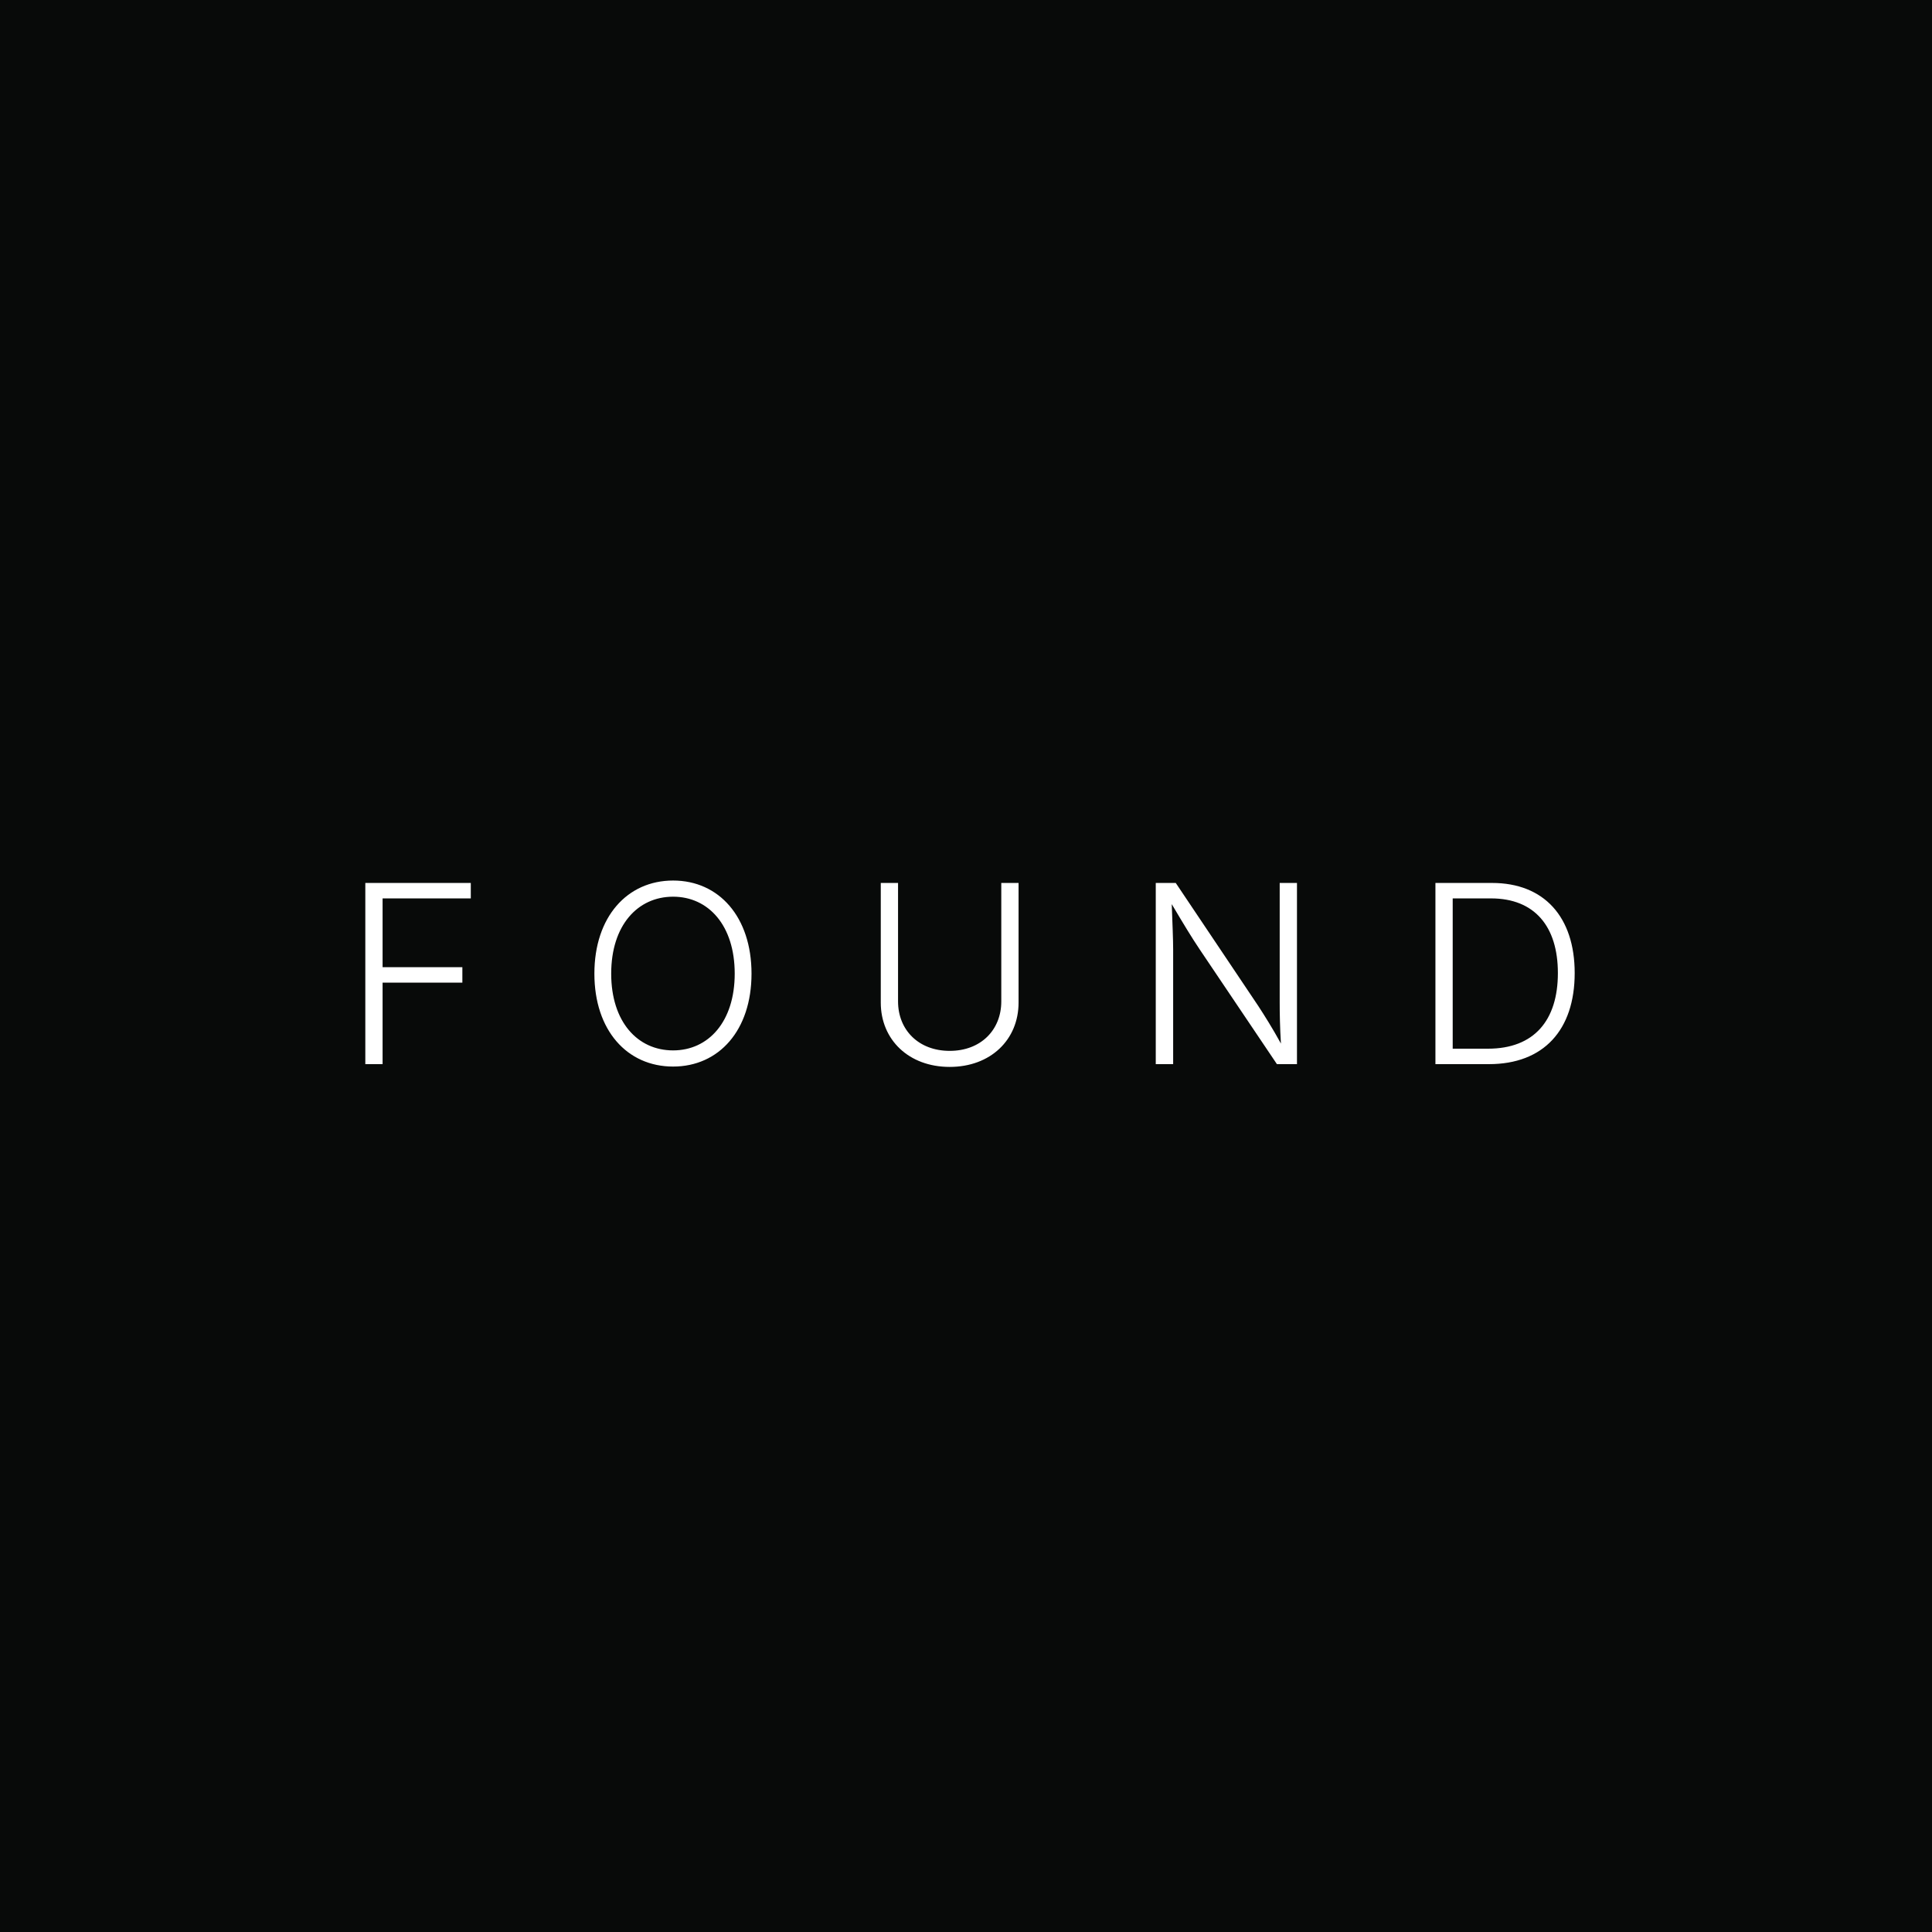
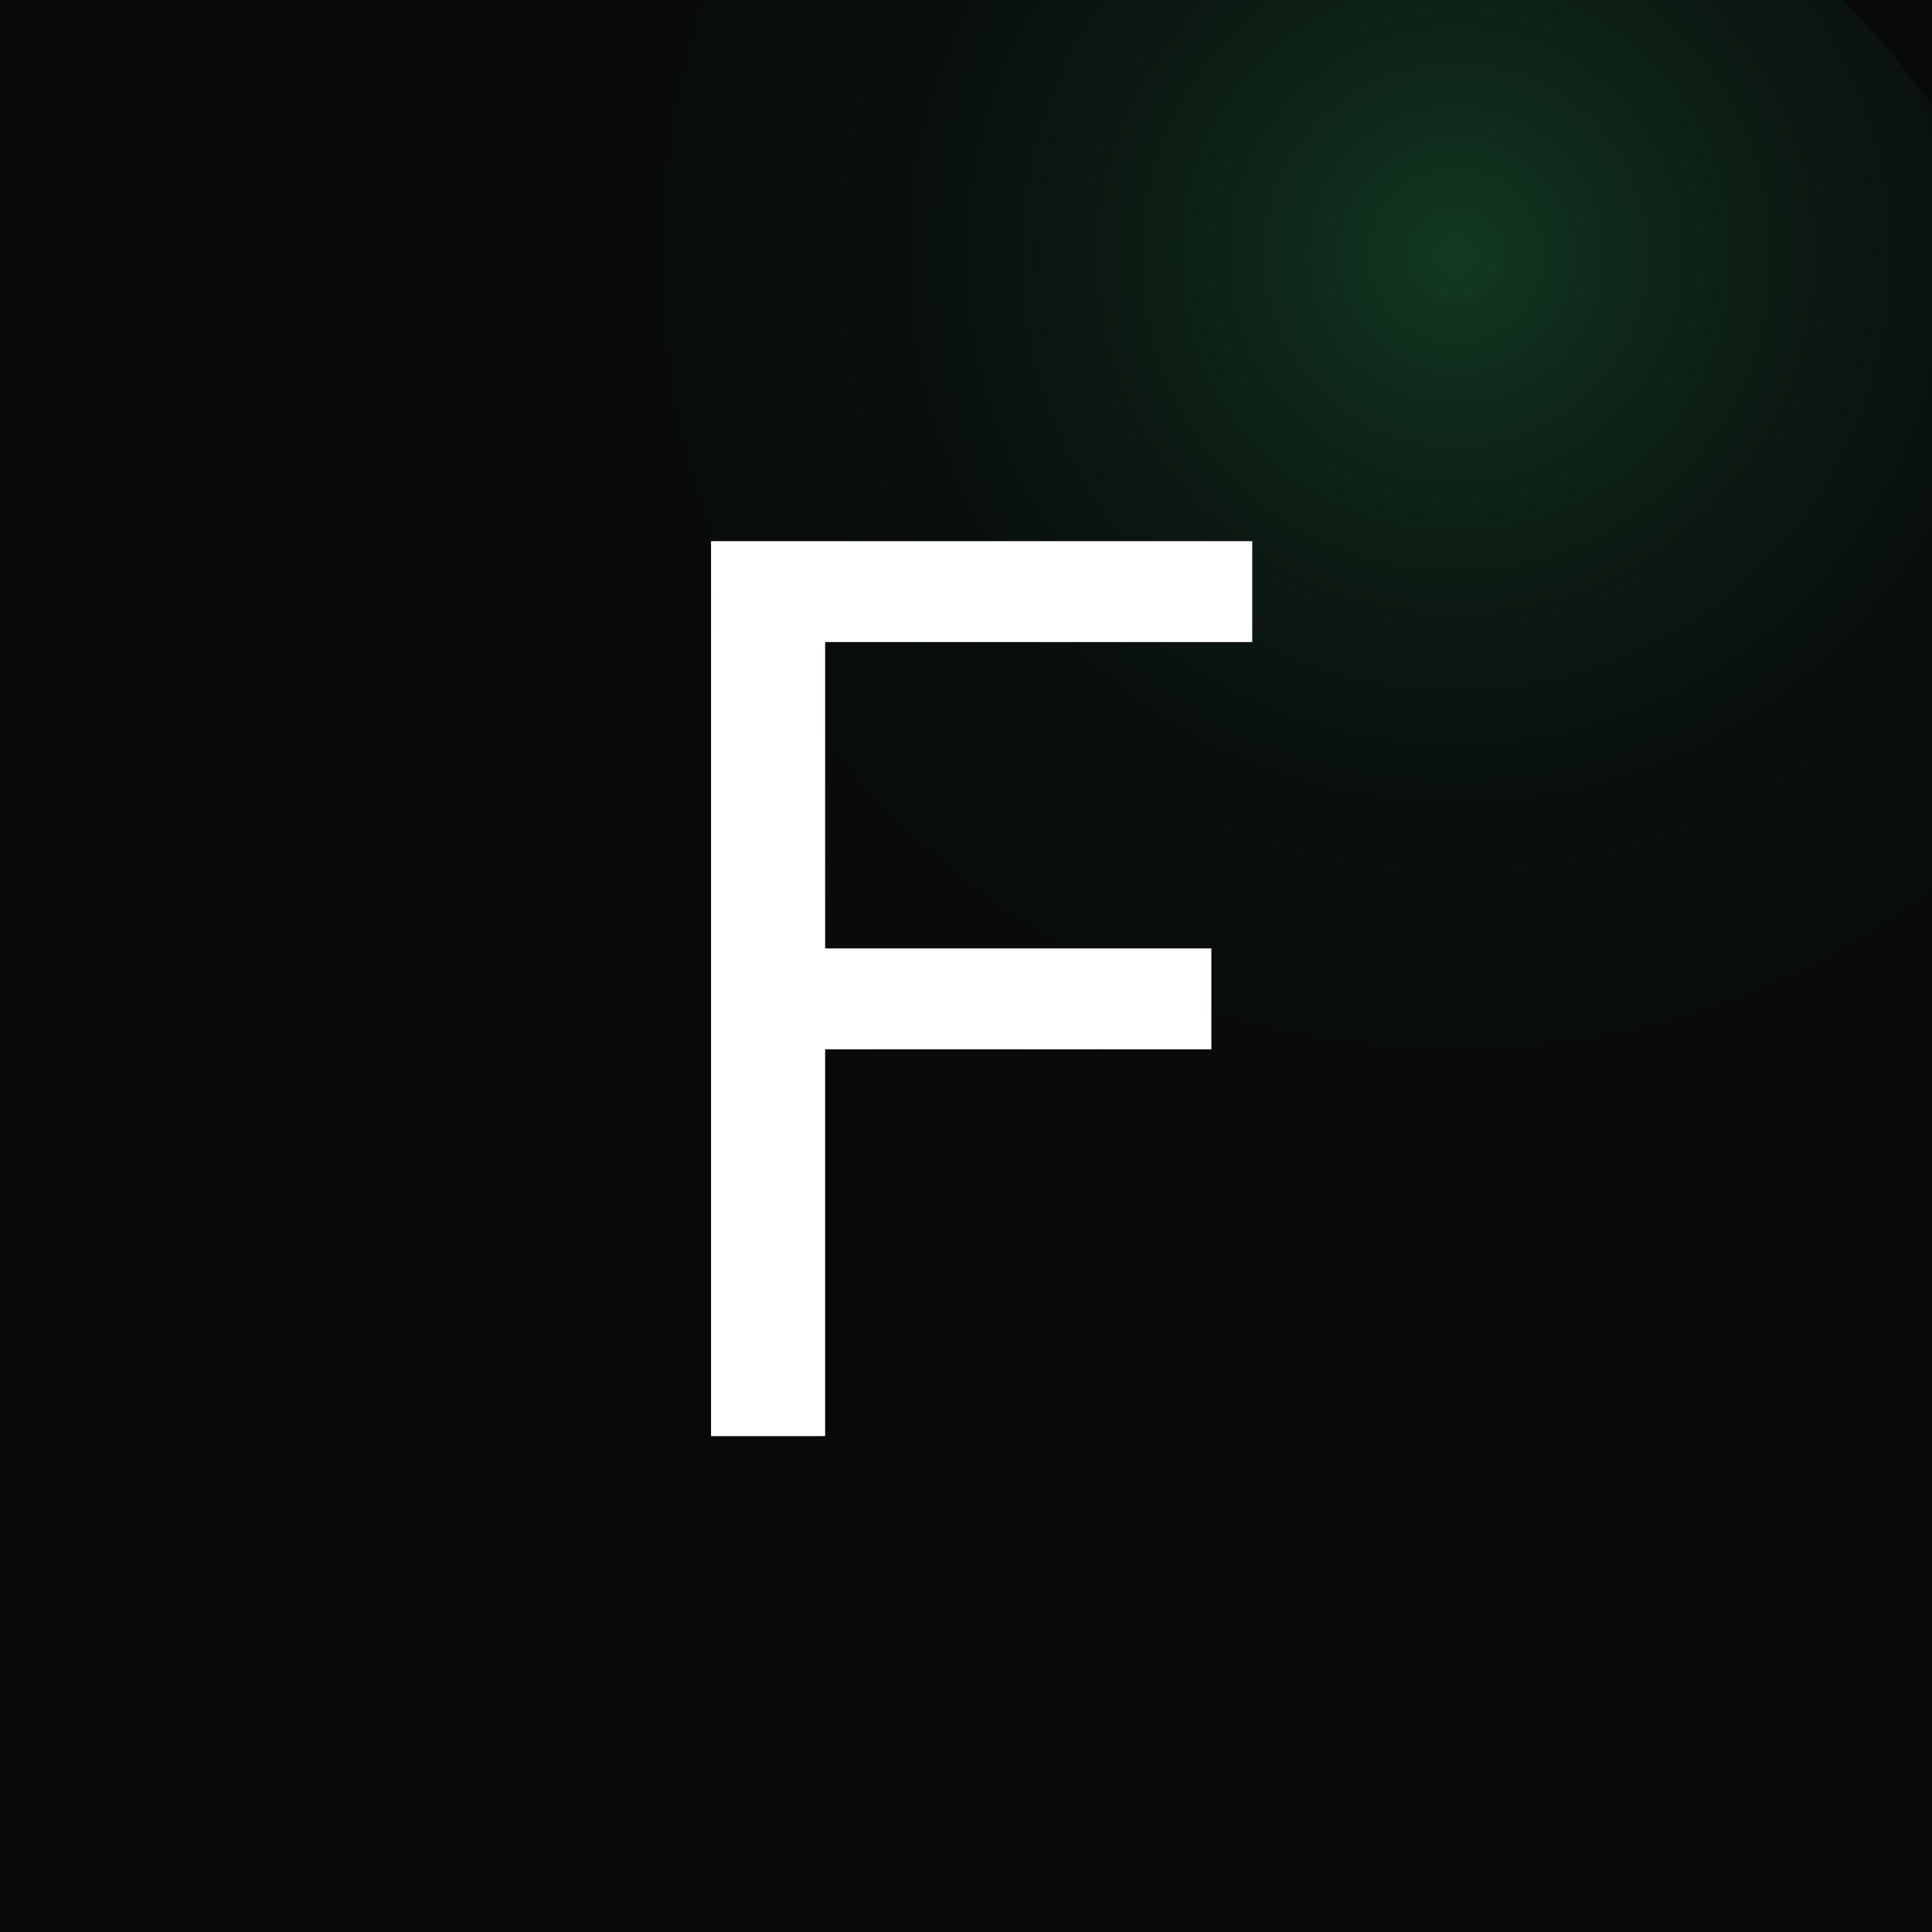
<svg xmlns="http://www.w3.org/2000/svg" viewBox="0 0 512 512">
+   <defs>
+     <radialGradient id="signal" cx="62%" cy="30%" r="68%">
+       <stop offset="0%" stop-color="#32D074" stop-opacity="0.24" />
+       <stop offset="48%" stop-color="#123D27" stop-opacity="0.12" />
+       <stop offset="100%" stop-color="#080A09" stop-opacity="0" />
+     </radialGradient>
+   </defs>
  <rect width="512" height="512" fill="#080A09" />
-   <text x="256" y="258" fill="#FFFFFF" font-family="Inter, Arial, sans-serif" font-size="66" font-weight="300" letter-spacing="24" text-anchor="middle" dominant-baseline="central">FOUND</text>
+   <circle cx="334" cy="154" r="218" fill="url(#signal)" />
+   <text x="256" y="262" fill="#FFFFFF" font-family="Inter, Segoe UI, Arial, sans-serif" font-size="326" font-weight="400" text-anchor="middle" dominant-baseline="central">F</text>
</svg>
